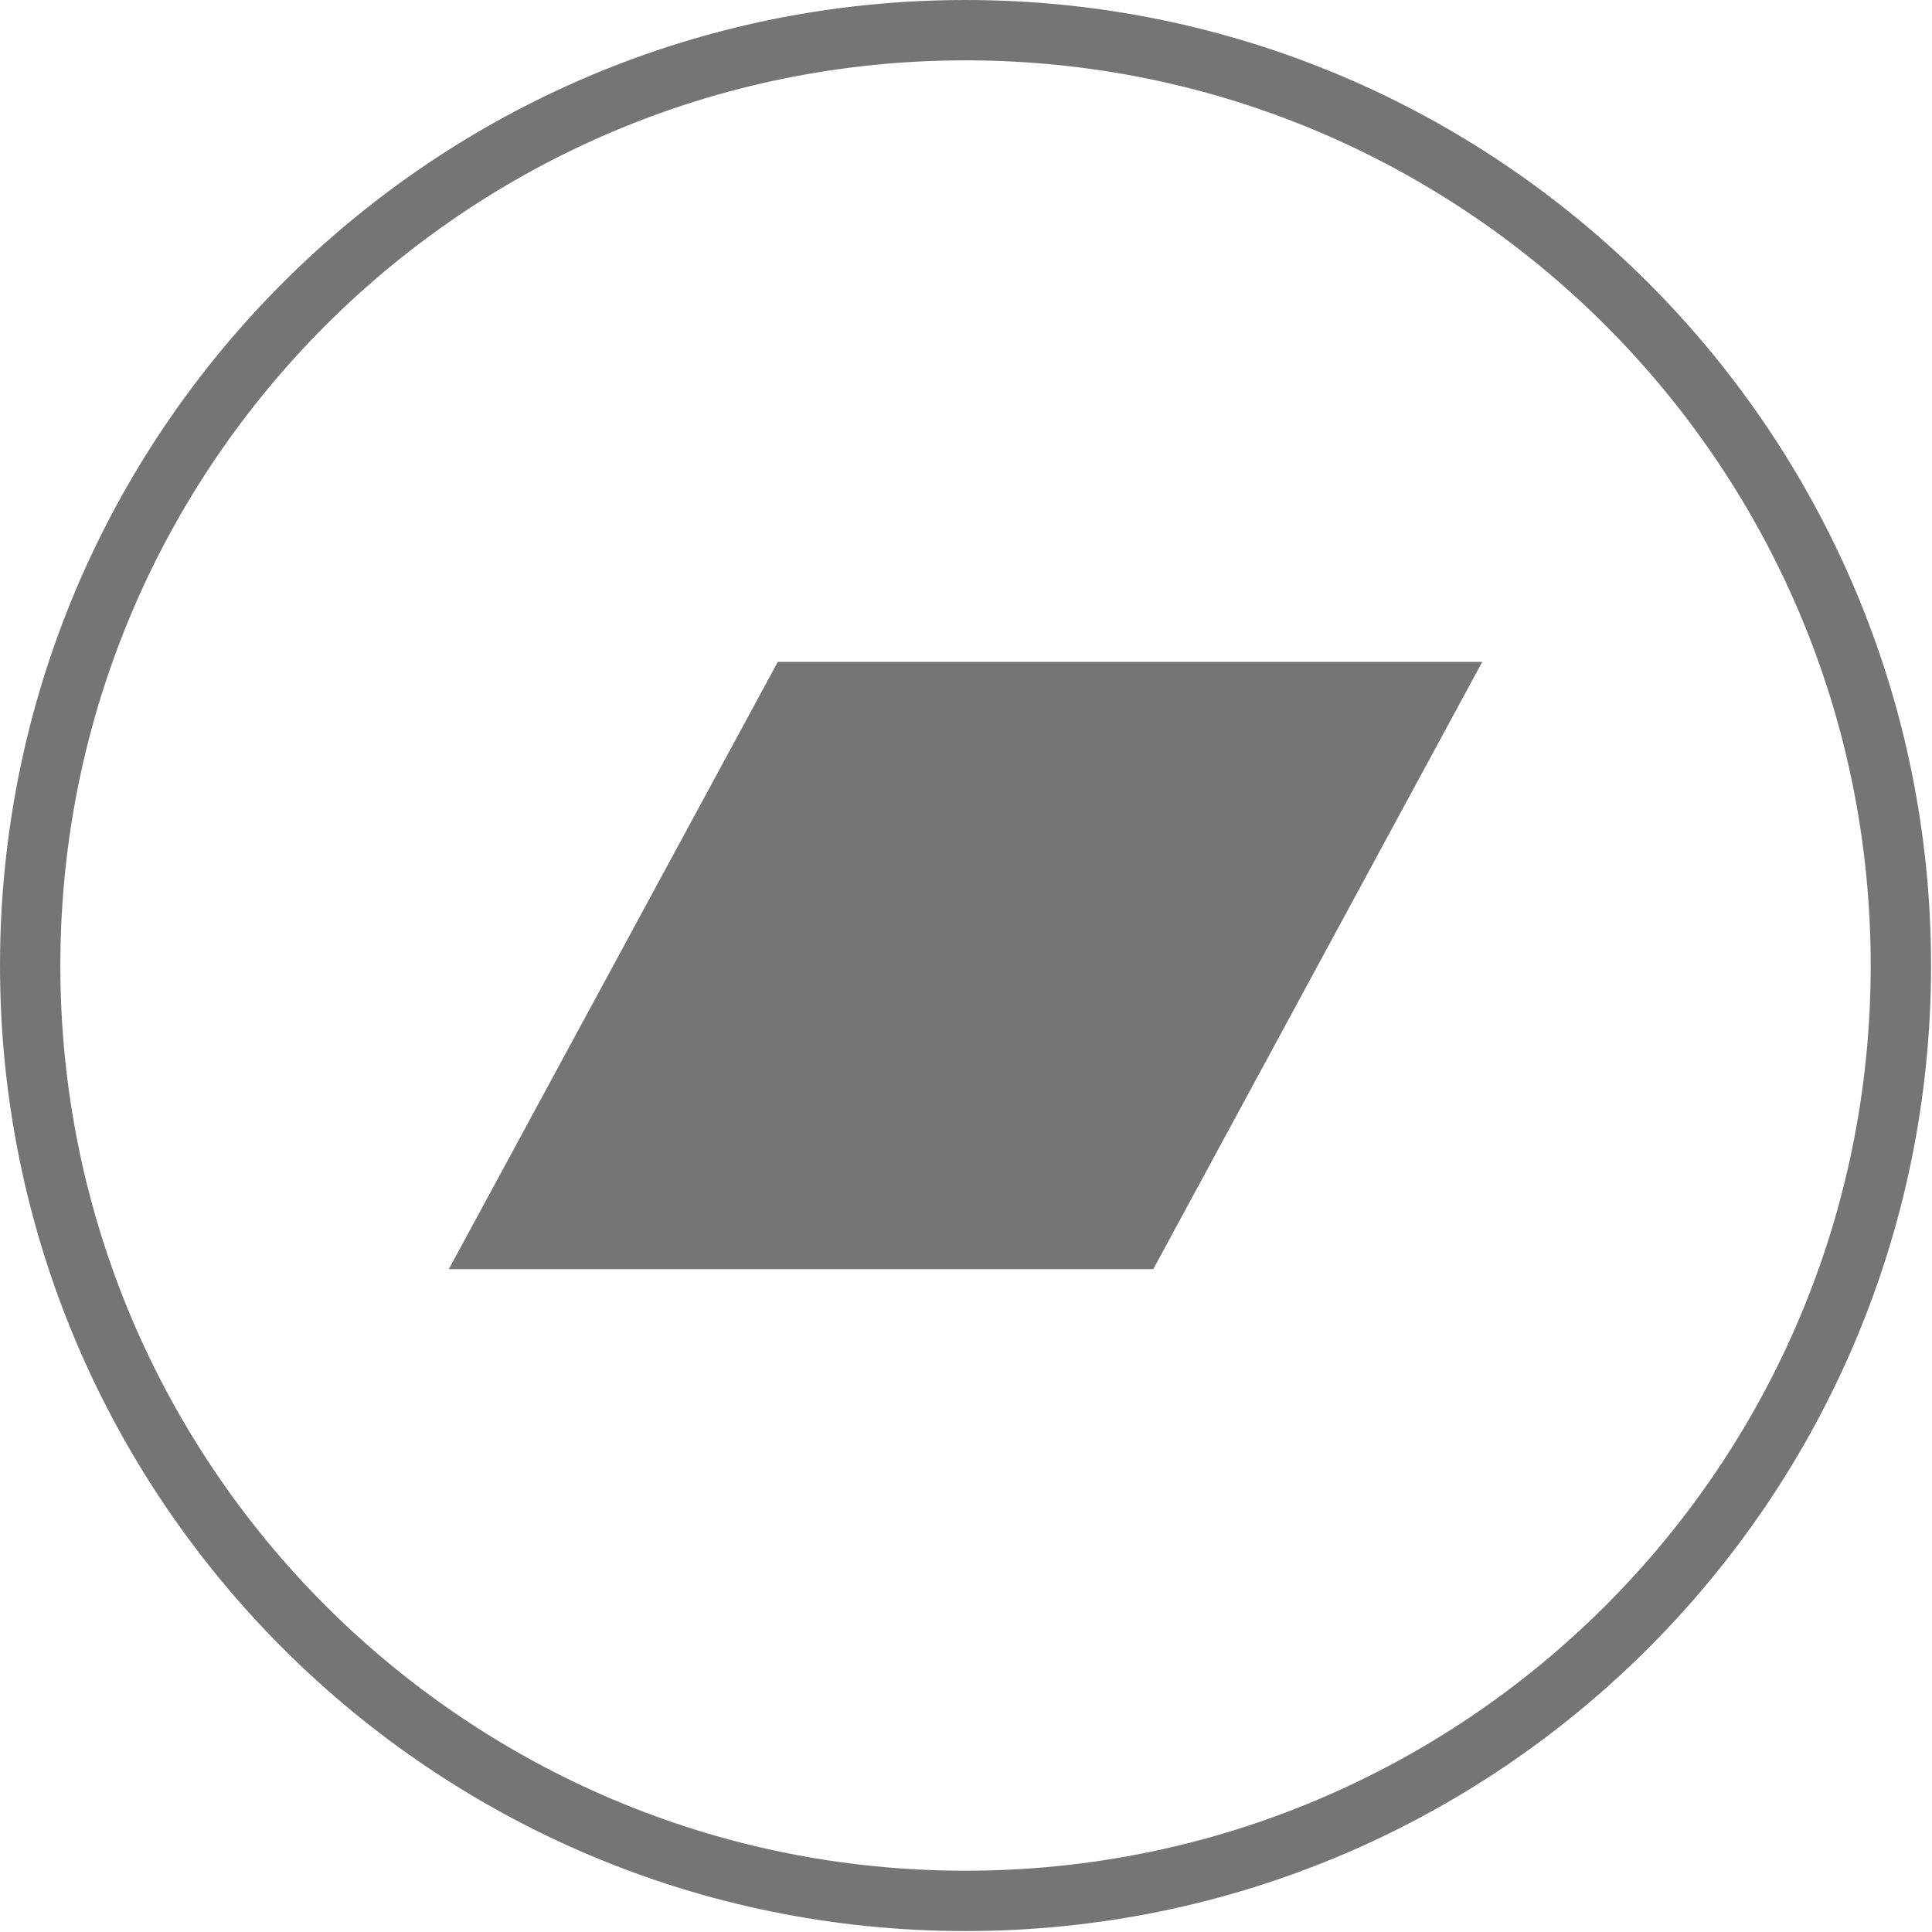
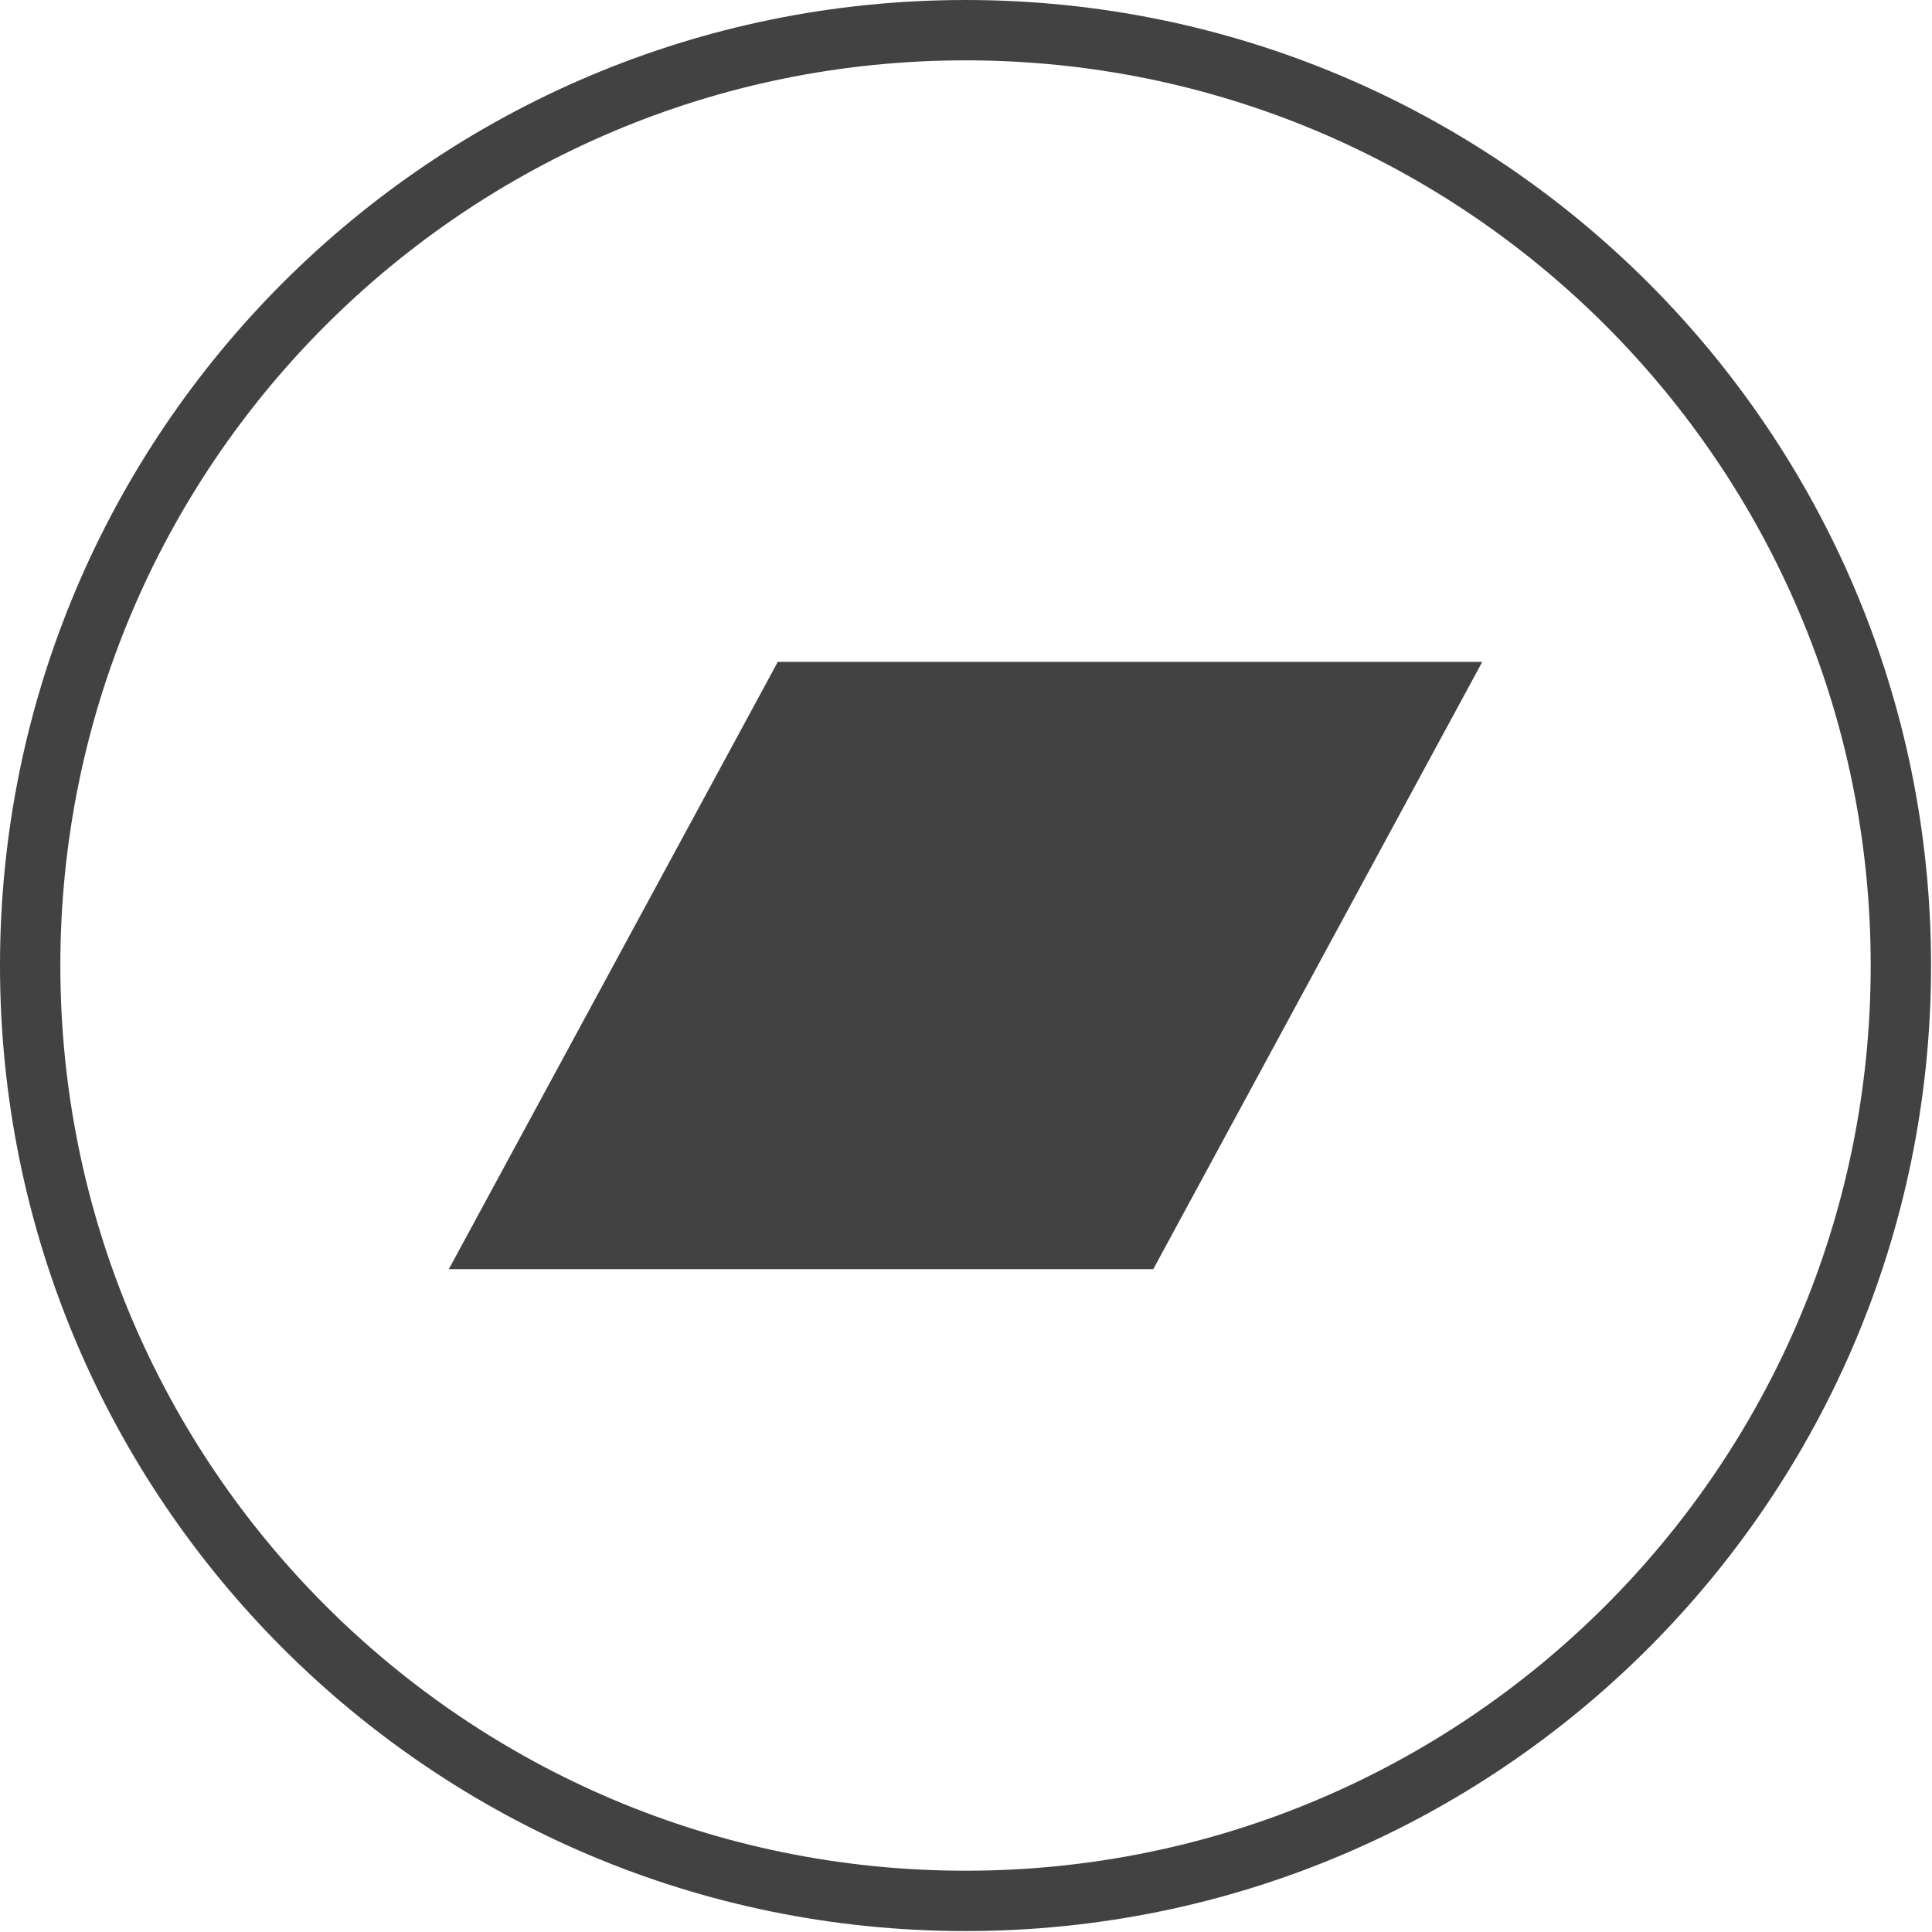
<svg xmlns="http://www.w3.org/2000/svg" width="100%" height="100%" viewBox="0 0 683 683" version="1.1" xml:space="preserve" style="fill-rule:evenodd;clip-rule:evenodd;stroke-miterlimit:10;">
  <g transform="matrix(0.133333,0,0,-0.133333,0,682.667)">
    <g id="g10">
      <g id="g12">
        <g id="g14">
          <g id="g16">
-             <clipPath id="_clip1">
-               <path d="M2560,0C3973.85,0 5120,1146.15 5120,2560C5120,3973.85 3973.85,5120 2560,5120C1146.15,5120 0,3973.85 0,2560C0,1146.15 1146.15,0 2560,0Z" />
-             </clipPath>
-             <g clip-path="url(#_clip1)">
-               <g id="g22">
-                 <clipPath id="_clip2">
-                   <rect x="0" y="0" width="5120" height="5120" />
-                 </clipPath>
-                 <g clip-path="url(#_clip2)">
-                   <path id="path28" d="M2560,0C3973.85,0 5120,1146.15 5120,2560C5120,3973.85 3973.85,5120 2560,5120C1146.15,5120 0,3973.85 0,2560C0,1146.15 1146.15,0 2560,0Z" style="fill:none;fill-rule:nonzero;stroke:rgb(117,117,117);stroke-width:320px;" />
+             <g>
+               <clipPath id="_clip1">
+                 <path d="M2560,0C3973.85,0 5120,1146.15 5120,2560C5120,3973.85 3973.85,5120 2560,5120C1146.15,5120 0,3973.85 0,2560C0,1146.15 1146.15,0 2560,0Z" />
+               </clipPath>
+               <g clip-path="url(#_clip1)">
+                 <g id="g22">
+                   <g>
+                     <clipPath id="_clip2">
+                       <rect x="0" y="0" width="5120" height="5120" />
+                     </clipPath>
+                     <g clip-path="url(#_clip2)">
+                       <path id="path28" d="M2560,0C3973.85,0 5120,1146.15 5120,2560C5120,3973.85 3973.85,5120 2560,5120C1146.15,5120 0,3973.85 0,2560C0,1146.15 1146.15,0 2560,0Z" style="fill:none;fill-rule:nonzero;stroke:rgb(66,66,66);stroke-width:320px;" />
+                     </g>
+                   </g>
                </g>
              </g>
            </g>
          </g>
        </g>
        <g id="g30">
          <g id="g32">
-             <clipPath id="_clip3">
-               <path d="M3057.78,1754.95L1189.97,1754.95L2062.2,3365.05L3930.03,3365.05L3057.78,1754.95" />
-             </clipPath>
-             <g clip-path="url(#_clip3)">
-               <g id="g38">
-                 <rect id="path44" x="1139.97" y="1704.95" width="2840.06" height="1710.1" style="fill:rgb(117,117,117);fill-rule:nonzero;" />
+             <g>
+               <clipPath id="_clip3">
+                 <path d="M3057.78,1754.95L1189.97,1754.95L2062.2,3365.05L3930.03,3365.05L3057.78,1754.95" />
+               </clipPath>
+               <g clip-path="url(#_clip3)">
+                 <g id="g38">
+                   <rect id="path44" x="1139.97" y="1704.95" width="2840.06" height="1710.1" style="fill:rgb(66,66,66);stroke:rgb(66,66,66);stroke-width:7.5px;stroke-linejoin:round;stroke-miterlimit:2;" />
+                 </g>
              </g>
            </g>
          </g>
        </g>
      </g>
    </g>
  </g>
</svg>
